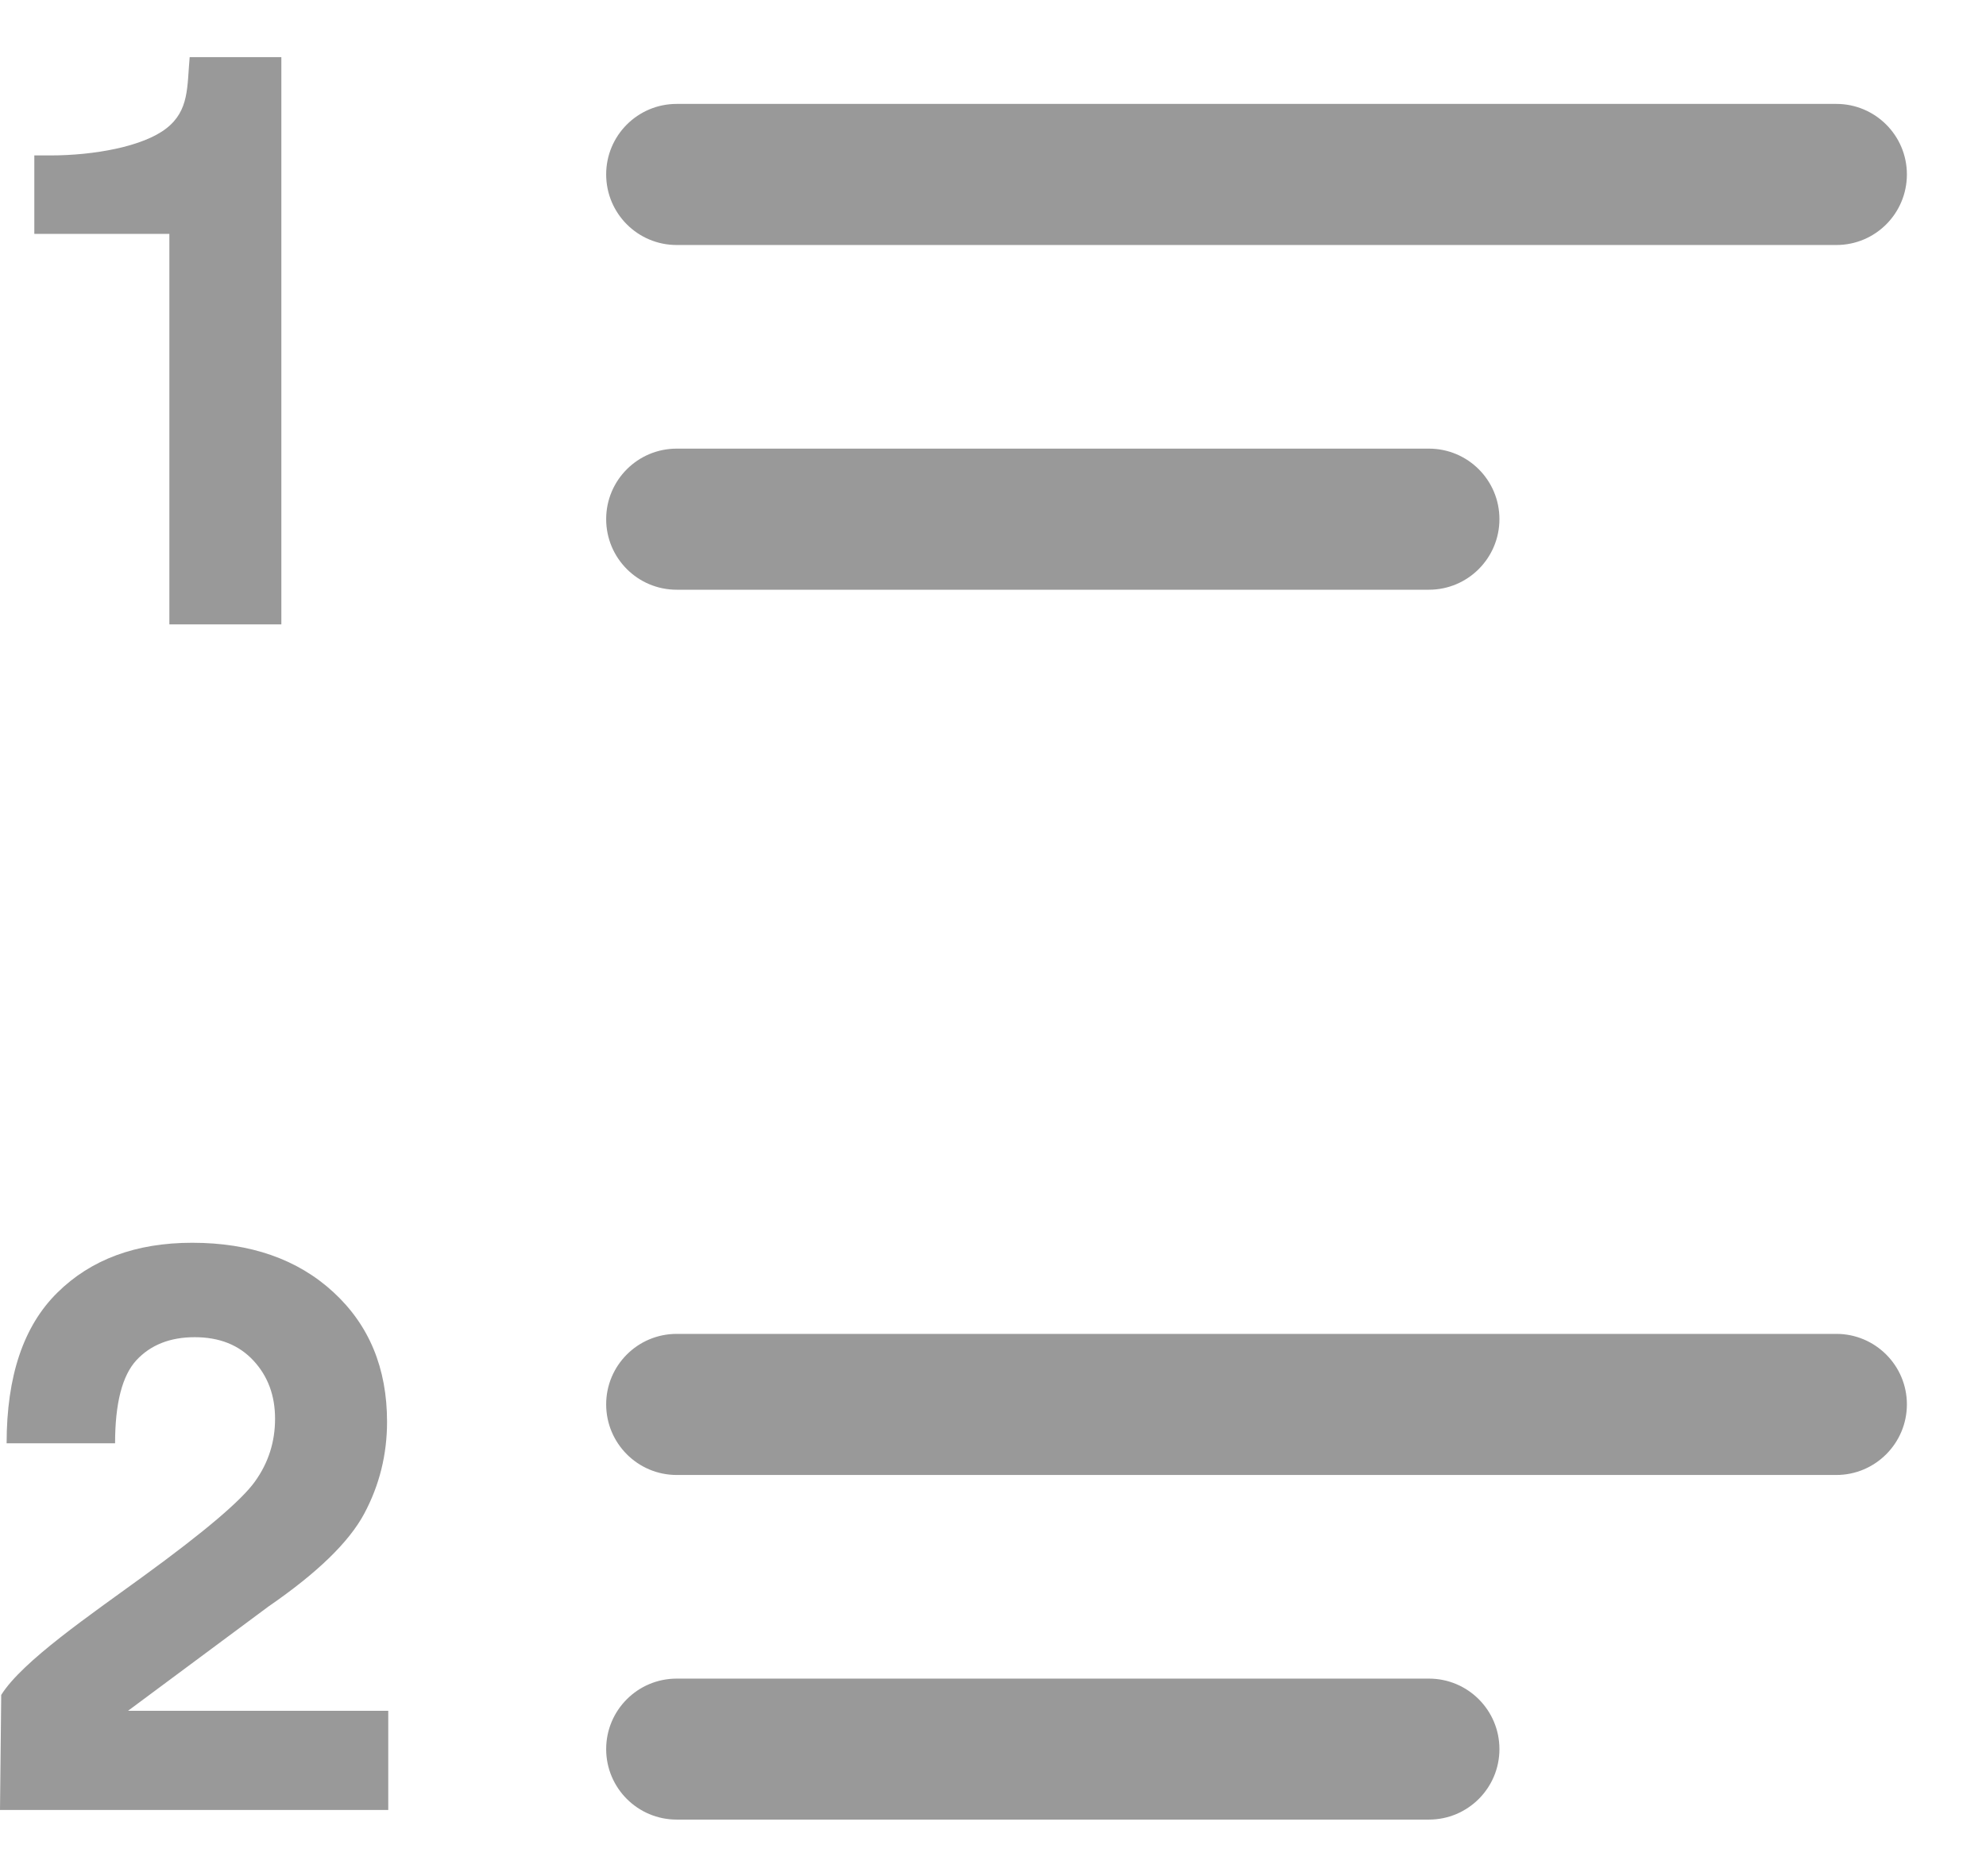
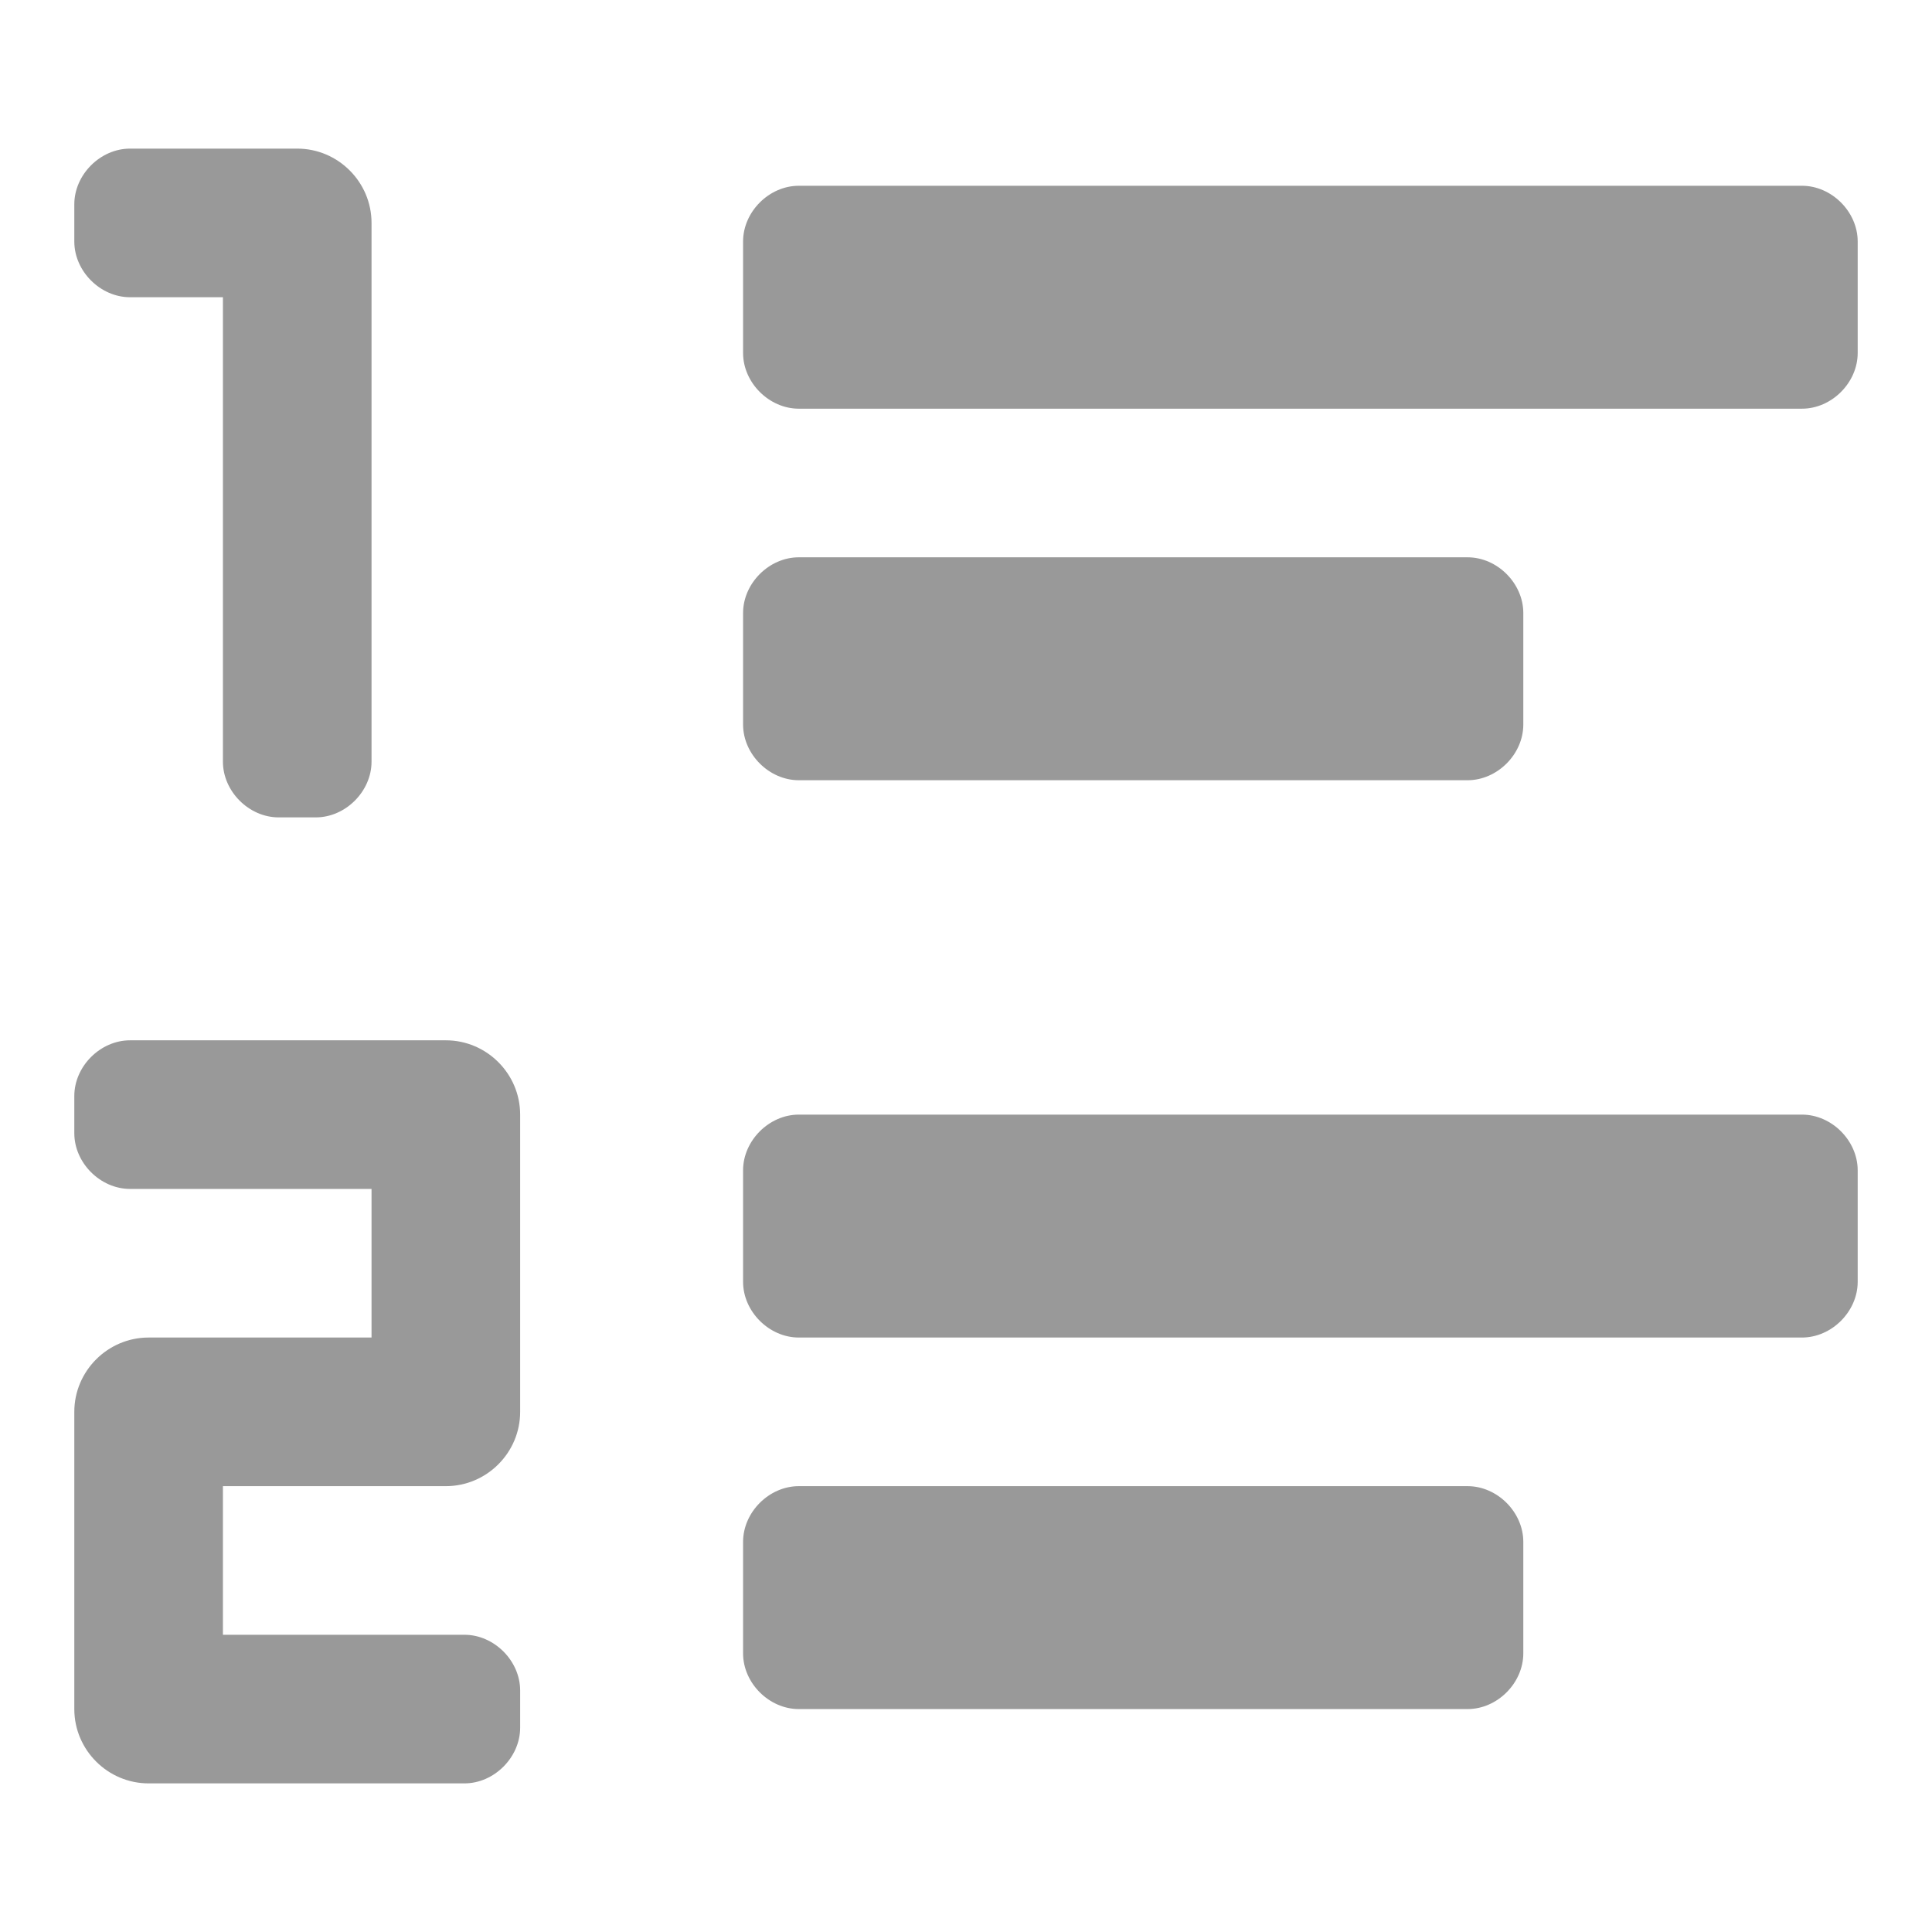
- <svg xmlns="http://www.w3.org/2000/svg" width="18px" height="17px" viewBox="0 0 18 17" version="1.1">
-   <defs />
-   <g id="Page-1" stroke="none" stroke-width="1" fill="none" fill-rule="evenodd">
-     <g id="默认" transform="translate(-413, -515)" fill-rule="nonzero" fill="#999999">
-       <path d="M418.494,516.581 C418.494,516.228 418.78,515.942 419.133,515.942 L429.644,515.942 C429.996,515.942 430.283,516.228 430.283,516.581 C430.283,516.935 429.997,517.221 429.644,517.221 L419.133,517.221 C418.78,517.221 418.494,516.935 418.494,516.581 Z M419.133,520.346 L425.951,520.346 C426.304,520.346 426.59,520.059 426.59,519.706 C426.59,519.353 426.304,519.067 425.951,519.067 L419.133,519.067 C418.78,519.067 418.494,519.353 418.494,519.706 C418.494,520.06 418.78,520.346 419.133,520.346 Z M429.644,527.092 L419.133,527.092 C418.78,527.092 418.494,527.378 418.494,527.731 C418.494,528.084 418.78,528.371 419.133,528.371 L429.644,528.371 C429.996,528.371 430.283,528.084 430.283,527.731 C430.283,527.378 429.996,527.092 429.644,527.092 Z M425.951,530.217 L419.133,530.217 C418.78,530.217 418.494,530.503 418.494,530.856 C418.494,531.209 418.78,531.495 419.133,531.495 L425.951,531.495 C426.304,531.495 426.59,531.209 426.59,530.856 C426.59,530.503 426.304,530.217 425.951,530.217 Z M414.535,520.66 L415.55,520.66 L415.55,515.518 L414.719,515.518 C414.695,515.787 414.716,516.003 414.506,516.165 C414.296,516.328 413.855,516.409 413.456,516.409 L413.311,516.409 L413.311,517.12 L414.535,517.12 L414.535,520.66 Z M414.16,530.509 L415.435,529.562 C415.874,529.26 416.163,528.98 416.301,528.722 C416.439,528.464 416.508,528.186 416.508,527.889 C416.508,527.403 416.346,527.012 416.021,526.713 C415.697,526.415 415.27,526.266 414.742,526.266 C414.232,526.266 413.824,526.417 413.519,526.719 C413.213,527.021 413.06,527.475 413.06,528.084 L414.043,528.084 C414.043,527.721 414.108,527.47 414.236,527.331 C414.365,527.192 414.541,527.122 414.765,527.122 C414.989,527.122 415.166,527.193 415.297,527.334 C415.428,527.475 415.493,527.651 415.493,527.861 C415.493,528.071 415.433,528.26 415.311,528.43 C415.19,528.6 414.852,528.887 414.298,529.29 C413.824,529.636 413.203,530.058 413.011,530.365 L413,531.408 L416.519,531.408 L416.519,530.509 L414.16,530.509 L414.16,530.509 Z" id="Shape" />
-     </g>
-   </g>
+ <svg xmlns="http://www.w3.org/2000/svg" t="1513149441399" class="icon" style="" viewBox="0 0 1024 1024" version="1.1" p-id="2872" width="64" height="64">
+   <defs>
+     <style type="text/css" />
+   </defs>
+   <path d="M984.615 128v59.077c0 15.754-13.785 29.538-29.538 29.538h-531.692c-15.754 0-29.538-13.785-29.538-29.538v-59.077c0-15.754 13.785-29.538 29.538-29.538h531.692c15.754 0 29.538 13.785 29.538 29.538zM423.385 413.538h354.462c15.754 0 29.538-13.785 29.538-29.538v-59.077c0-15.754-13.785-29.538-29.538-29.538h-354.462c-15.754 0-29.538 13.785-29.538 29.538v59.077c0 15.754 13.785 29.538 29.538 29.538z m531.692 177.231h-531.692c-15.754 0-29.538 13.785-29.538 29.538v59.077c0 15.754 13.785 29.538 29.538 29.538h531.692c15.754 0 29.538-13.785 29.538-29.538v-59.077c0-15.754-13.785-29.538-29.538-29.538z m-177.231 196.923h-354.462c-15.754 0-29.538 13.785-29.538 29.538v59.077c0 15.754 13.785 29.538 29.538 29.538h354.462c15.754 0 29.538-13.785 29.538-29.538v-59.077c0-15.754-13.785-29.538-29.538-29.538zM68.923 157.538H118.154v246.154c0 15.754 13.785 29.538 29.538 29.538h19.692c15.754 0 29.538-13.785 29.538-29.538V118.154c0-21.662-17.723-39.385-39.385-39.385H68.923C53.169 78.769 39.385 92.554 39.385 108.308v19.692C39.385 143.754 53.169 157.538 68.923 157.538zM236.308 551.385H68.923c-15.754 0-29.538 13.785-29.538 29.538v19.692c0 15.754 13.785 29.538 29.538 29.538H196.923v78.769H78.769c-21.662 0-39.385 17.723-39.385 39.385v157.538c0 21.662 17.723 39.385 39.385 39.385h167.385c15.754 0 29.538-13.785 29.538-29.538v-19.692c0-15.754-13.785-29.538-29.538-29.538H118.154v-78.769h118.154c21.662 0 39.385-17.723 39.385-39.385v-157.538c0-21.662-17.723-39.385-39.385-39.385z" p-id="2873" fill="#999999" />
</svg>
